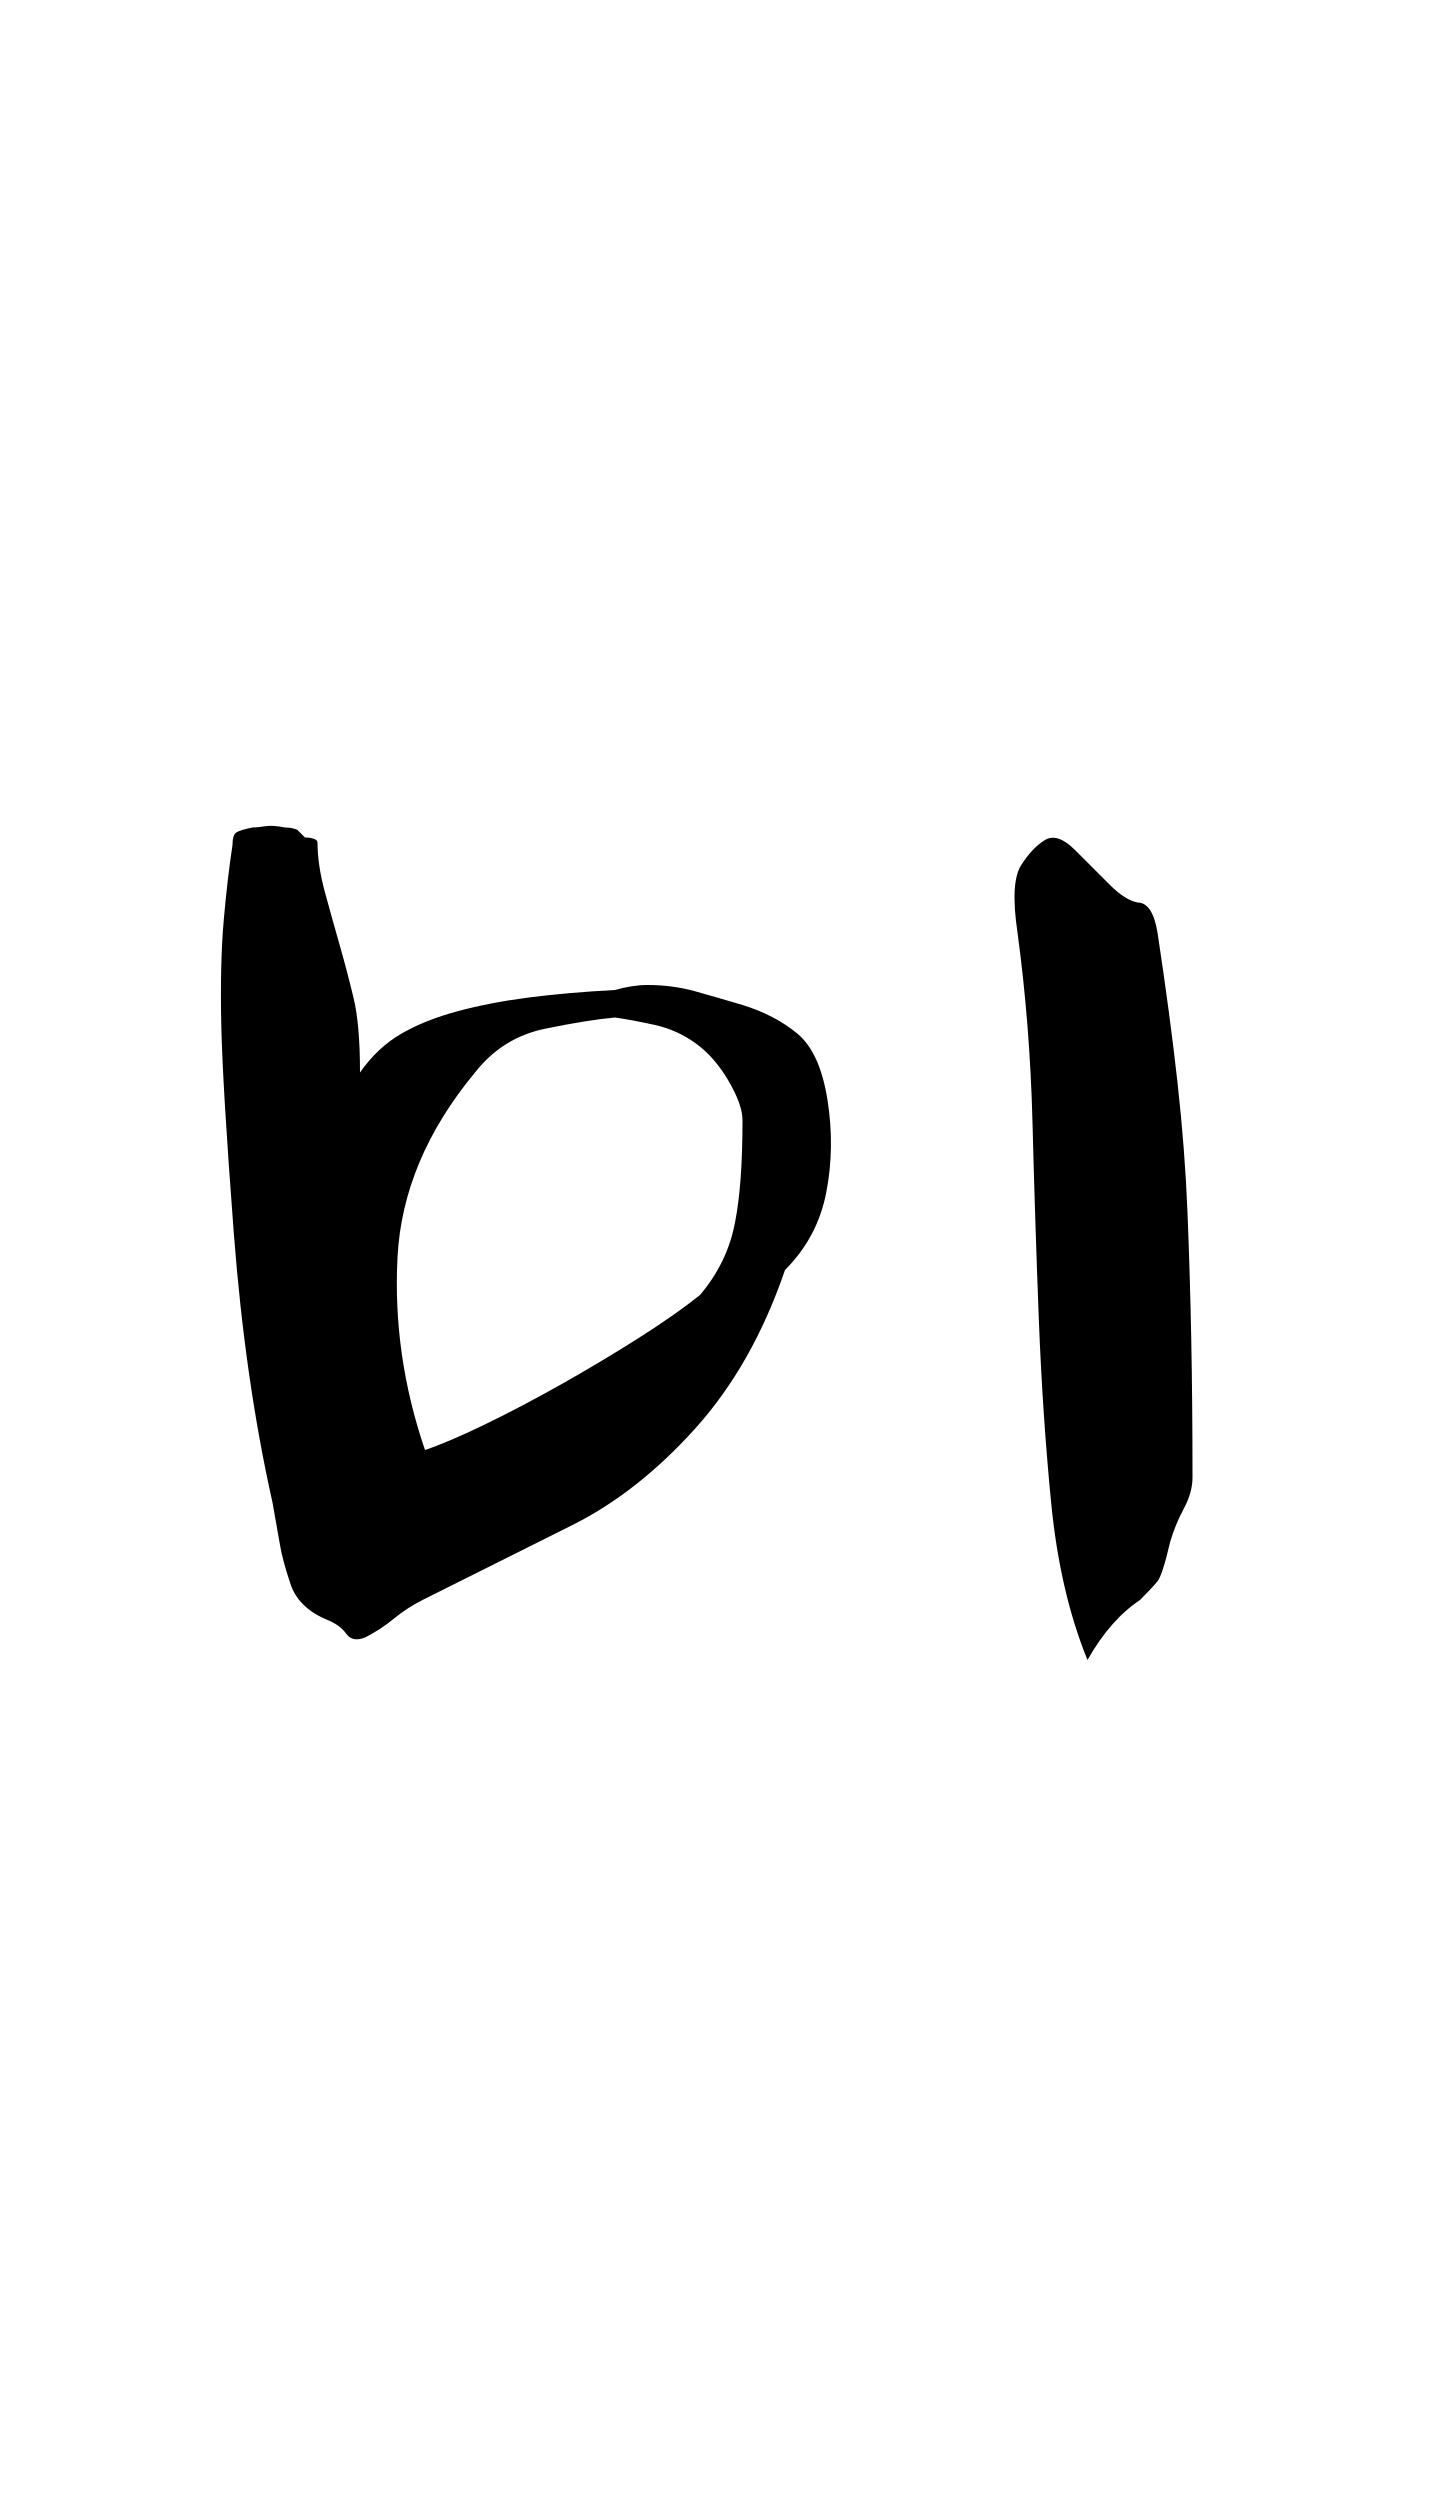
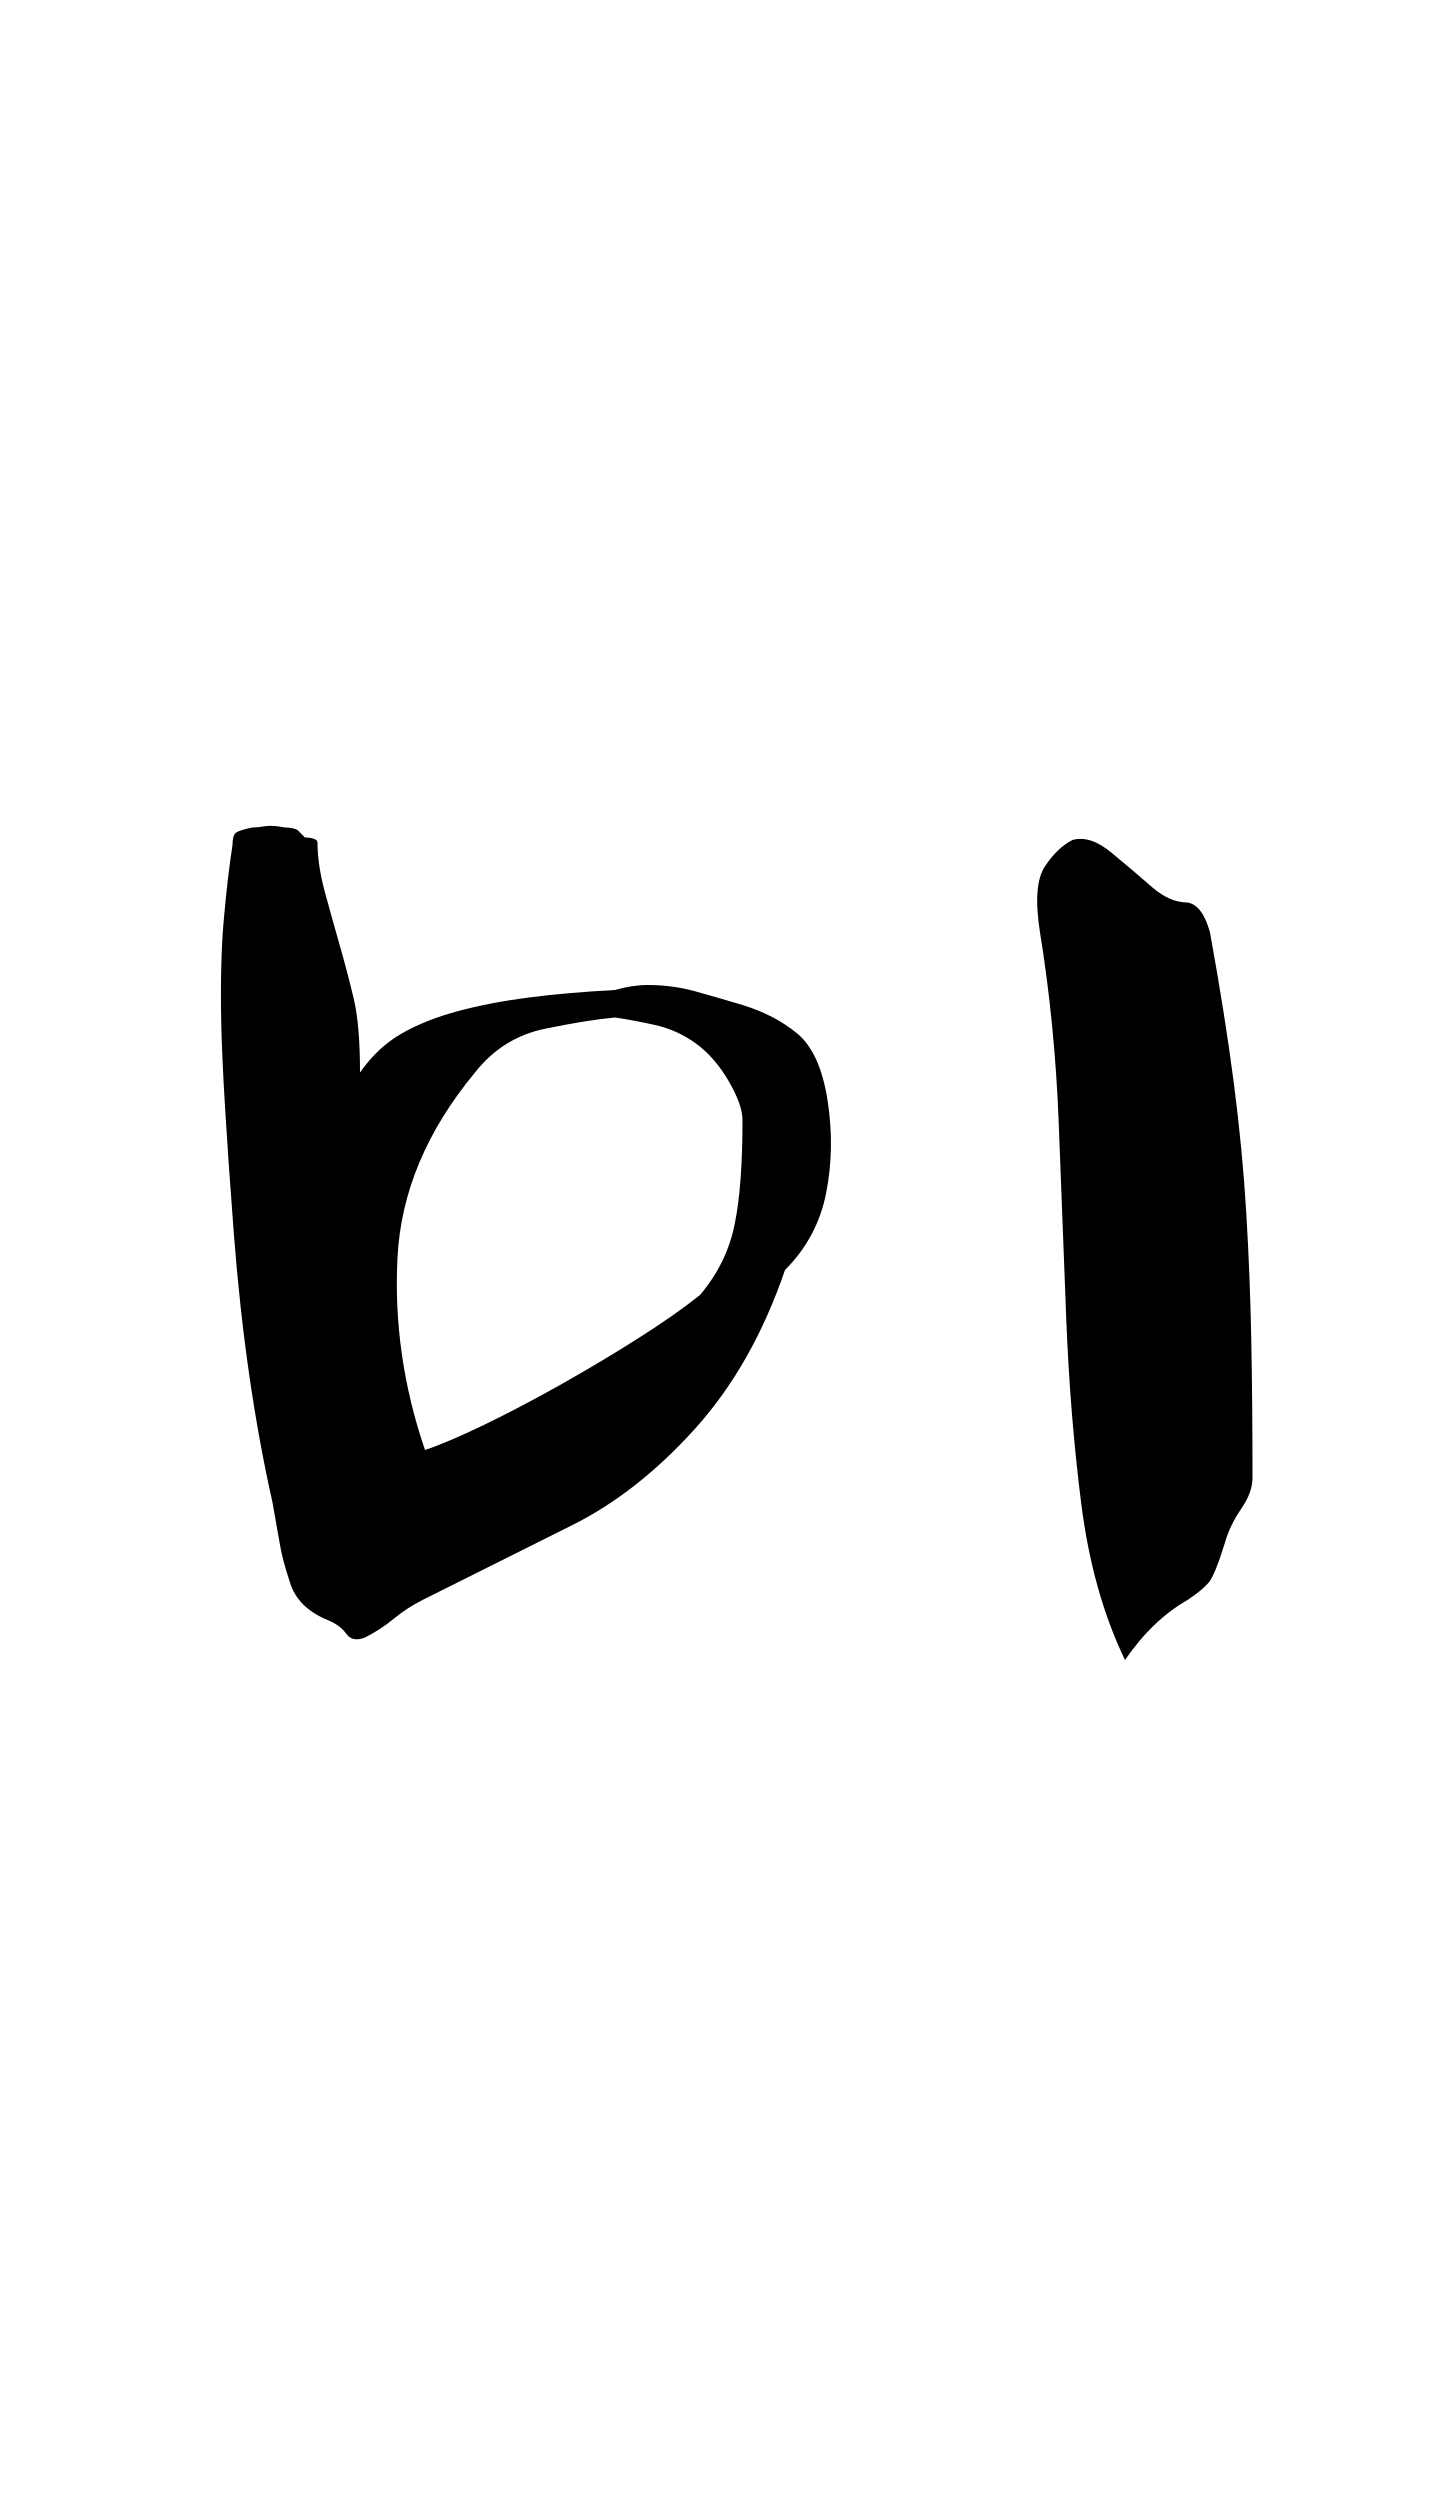
<svg xmlns="http://www.w3.org/2000/svg" viewBox="-50 -650 576 1000">
  <g transform="scale(1,-1)">
-     <path d="M69 318Q70 317 72 315Q74 315 75.5 314.5Q77 314 77 313Q77 304 80.0 293.0Q83 282 86.0 271.5Q89 261 91.5 250.5Q94 240 94 221Q101 231 110.5 236.5Q120 242 133.0 245.5Q146 249 161.5 251.0Q177 253 196 254Q203 256 209 256Q219 256 228.0 253.5Q237 251 247 248Q260 244 269.0 236.5Q278 229 281.0 210.0Q284 191 280.5 173.0Q277 155 264 142Q251 104 228.0 78.5Q205 53 179 40L119 10Q113 7 107.5 2.5Q102 -2 96 -5Q91 -7 88.5 -3.5Q86 0 81 2Q69 7 66 17Q63 26 62.0 32.0Q61 38 59 49Q48 98 43.5 157.0Q39 216 38.5 240.5Q38 265 39.5 282.0Q41 299 43 312Q43 316 44.5 317.0Q46 318 51 319Q53 319 56.0 319.5Q59 320 64 319Q67 319 69 318ZM244 161Q247 176 247 202Q247 208 241.5 217.5Q236 227 228.5 232.5Q221 238 212.0 240.0Q203 242 196 243Q185 242 168.0 238.5Q151 235 140 221Q111 186 109.0 147.0Q107 108 120 70Q129 73 143.5 80.0Q158 87 174.0 96.0Q190 105 205.0 114.5Q220 124 230 132Q241 145 244 161ZM405 289Q411 289 413 277Q418 244 421.0 217.0Q424 190 425.0 165.0Q426 140 426.5 114.5Q427 89 427 59Q427 53 423.5 46.5Q420 40 418 33Q415 20 413.0 17.5Q411 15 406 10Q394 2 385 -14Q374 13 370.5 48.5Q367 84 365.5 123.0Q364 162 363.0 201.0Q362 240 357 277Q354 297 358.5 304.0Q363 311 368 314Q373 317 380.0 310.0Q387 303 394 296Q400 290 405 289Z" />
+     <path d="M69 318Q70 317 72 315Q74 315 75.5 314.5Q77 314 77 313Q77 304 80.0 293.0Q83 282 86.0 271.5Q89 261 91.5 250.5Q94 240 94 221Q101 231 110.5 236.5Q120 242 133.0 245.5Q146 249 161.5 251.0Q177 253 196 254Q203 256 209 256Q219 256 228.0 253.5Q237 251 247 248Q260 244 269.0 236.5Q278 229 281.0 210.0Q284 191 280.5 173.0Q277 155 264 142Q251 104 228.0 78.5Q205 53 179 40L119 10Q113 7 107.5 2.5Q102 -2 96 -5Q91 -7 88.5 -3.5Q86 0 81 2Q69 7 66 17Q63 26 62.0 32.0Q61 38 59 49Q48 98 43.5 157.0Q39 216 38.5 240.5Q38 265 39.5 282.0Q41 299 43 312Q43 316 44.5 317.0Q46 318 51 319Q53 319 56.0 319.5Q59 320 64 319Q67 319 69 318ZM425 289Q431 288 434 277Q440 244 443.5 217.0Q447 190 448.5 165.0Q450 140 450.5 114.5Q451 89 451 59Q451 53 446.5 46.5Q442 40 440 33Q436 20 433.5 17.0Q431 14 425 10Q411 2 400 -14Q387 13 382.5 48.5Q378 84 376.5 122.5Q375 161 373.5 200.5Q372 240 366 277Q363 296 368.0 303.5Q373 311 379 314Q386 316 394.5 309.0Q403 302 411 295Q418 289 425 289ZM244 161Q247 176 247 202Q247 208 241.5 217.5Q236 227 228.5 232.5Q221 238 212.0 240.0Q203 242 196 243Q185 242 168.0 238.5Q151 235 140 221Q111 186 109.0 147.0Q107 108 120 70Q129 73 143.5 80.0Q158 87 174.0 96.0Q190 105 205.0 114.5Q220 124 230 132Q241 145 244 161Z" />
  </g>
</svg>
